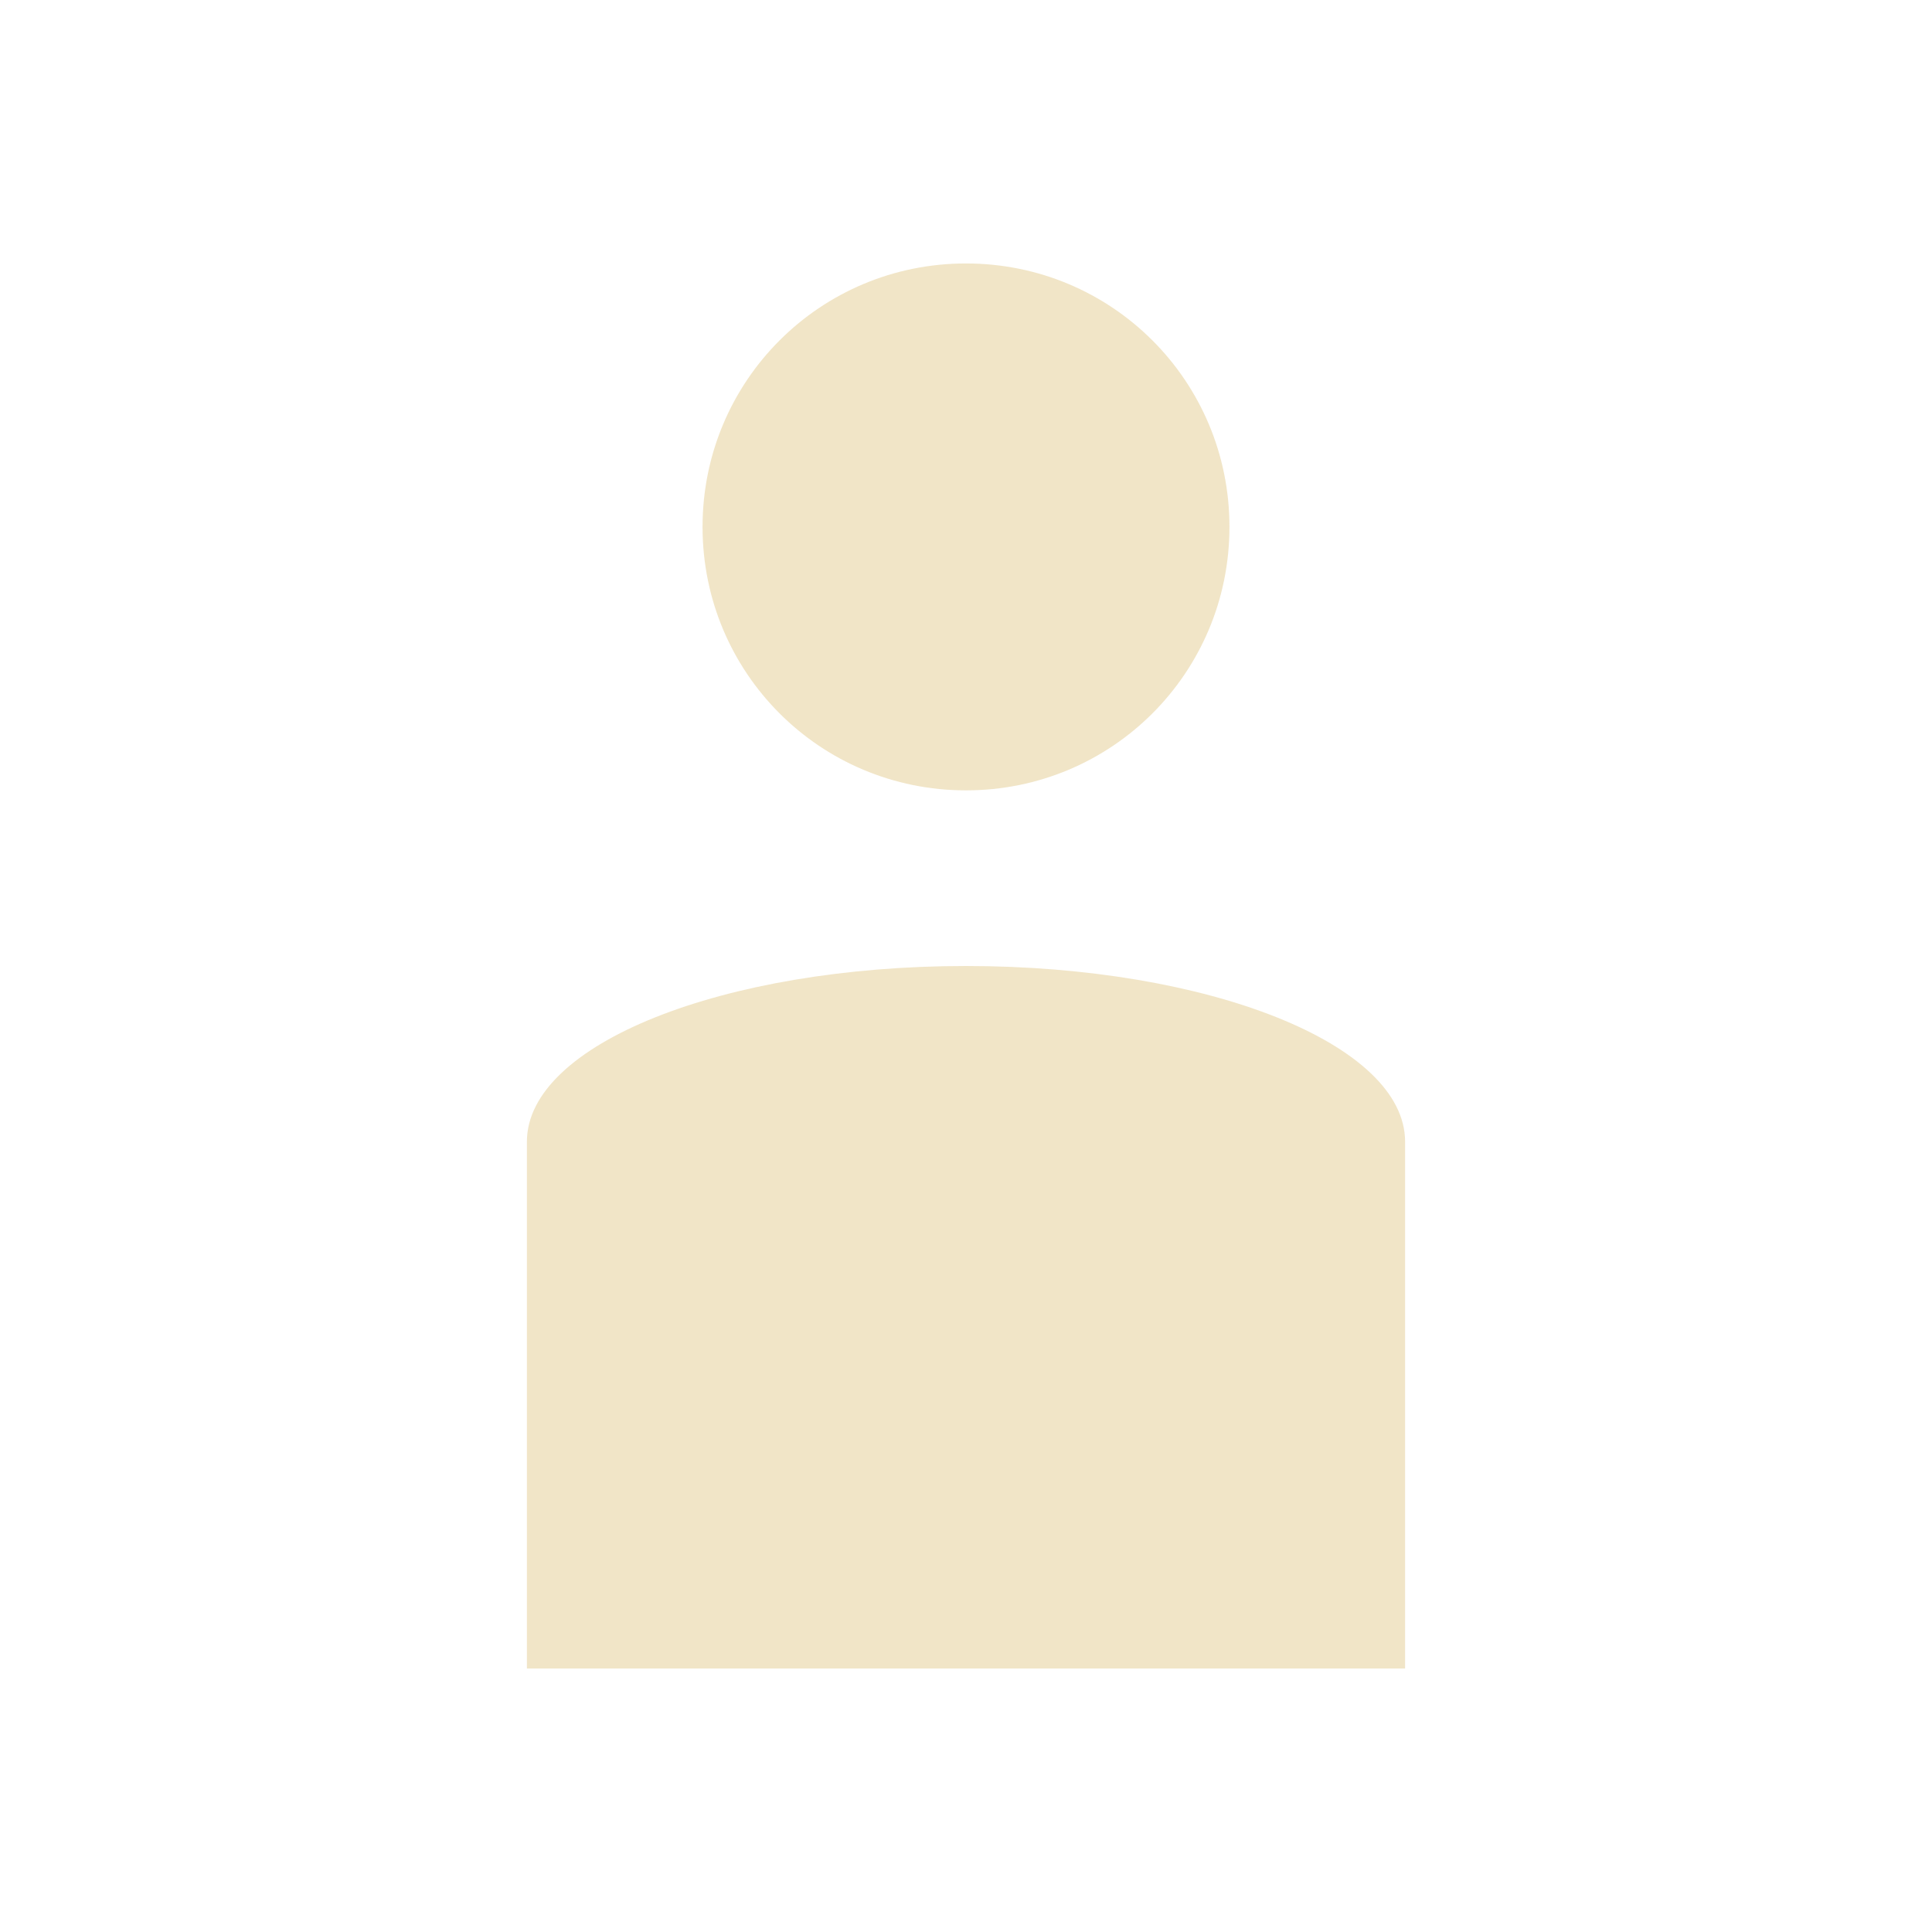
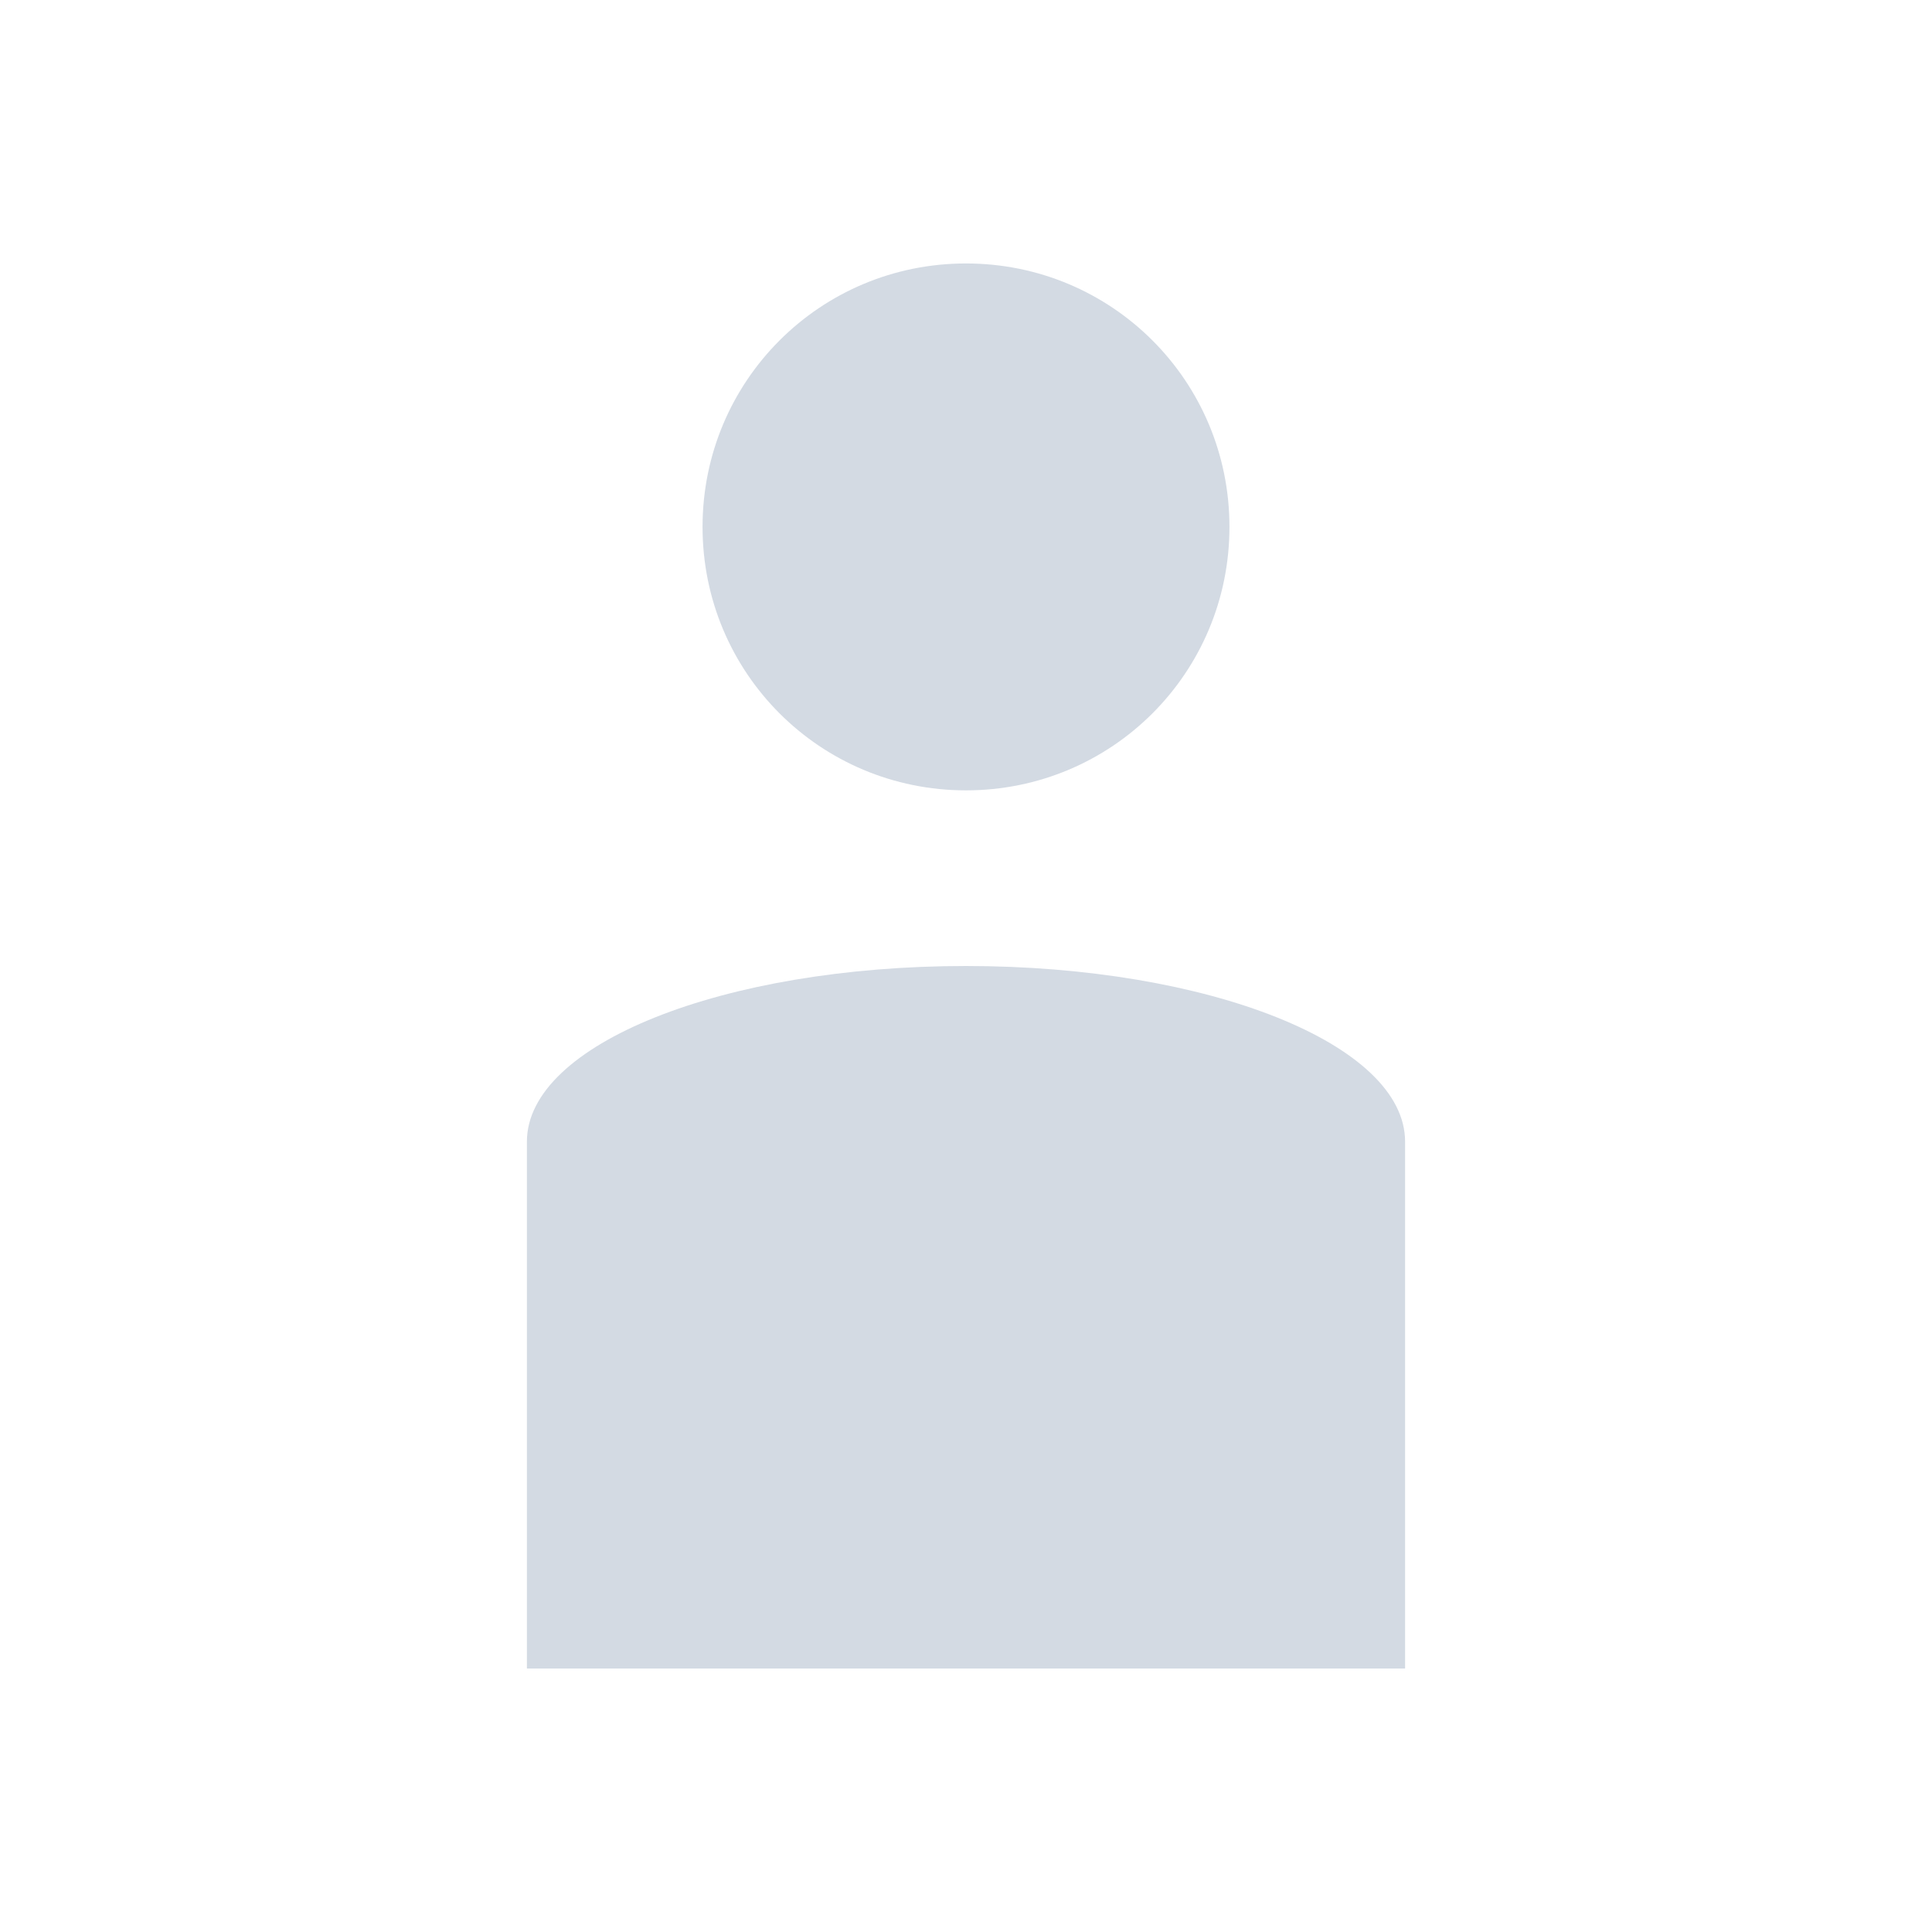
- <svg xmlns="http://www.w3.org/2000/svg" viewBox="0 0 22 22" id="svg" version="1.1" width="100%" height="100%">
+ <svg xmlns="http://www.w3.org/2000/svg" id="svg" width="100%" height="100%" version="1.1" viewBox="0 0 22 22">
  <defs id="defs81">
    <style id="current-color-scheme" type="text/css">
-       .ColorScheme-Text {
-         color:#ebdbb2;
-       }
-       .ColorScheme-Background{
-         color:#ebdbb2;
-       }
-       .ColorScheme-Highlight{
-         color:#ebdbb2;
-       }
-       .ColorScheme-ViewText {
-         color:#ebdbb2;
-       }
-       .ColorScheme-ViewBackground{
-         color:#ebdbb2;
-       }
-       .ColorScheme-ViewHover {
-         color:#ebdbb2;
-       }
-       .ColorScheme-ViewFocus{
-         color:#ebdbb2;
-       }
-       .ColorScheme-ButtonText {
-         color:#ebdbb2;
-       }
-       .ColorScheme-ButtonBackground{
-         color:#ebdbb2;
-       }
-       .ColorScheme-ButtonHover {
-         color:#ebdbb2;
-       }
-       .ColorScheme-ButtonFocus{
-         color:#ebdbb2;
-       }
- </style>
+    .ColorScheme-Text { color:#d3dae3; } .ColorScheme-Highlight { color:#5294e2; } .ColorScheme-ButtonBackground { color:#d3dae3; }
+   </style>
  </defs>
  <g id="user-busy" transform="translate(199,-1)">
-     <rect style="fill:#ebdbb2;fill-opacity:0;stroke:none" id="rect3924" width="22" height="22" x="1" y="1" />
-     <path style="color:#ebdbb2;fill:#ebdbb2;fill-opacity:1;opacity:0.72" d="m 12,4 c -1.662,0 -3,1.338 -3,3 0,1.662 1.338,3 3,3 1.662,0 3,-1.338 3,-3 0,-1.662 -1.338,-3 -3,-3 z m 0,1 c 1.108,0 2,0.892 2,2 0,1.108 -0.892,2 -2,2 -1.108,0 -2,-0.892 -2,-2 0,-1.108 0.892,-2 2,-2 z m 0,7 c -2.77,0 -5,0.892 -5,2 l 0,5 0,1 1.201,0 7.598,0 L 17,20 l 0,-1 0,-5 c 0,-1.108 -2.23,-2 -5,-2 z" id="rect4109-0-9" class="ColorScheme-Text" />
+     <rect id="rect3924" style="fill:currentColor;fill-opacity:0;stroke:none" class="ColorScheme-Text" width="22" height="22" x="1" y="1" />
+     <path id="rect4109-0-9" style="fill:currentColor;fill-opacity:1;opacity:1" class="ColorScheme-Text" d="m 12,4 c -1.662,0 -3,1.338 -3,3 0,1.662 1.338,3 3,3 1.662,0 3,-1.338 3,-3 0,-1.662 -1.338,-3 -3,-3 z m 0,1 c 1.108,0 2,0.892 2,2 0,1.108 -0.892,2 -2,2 -1.108,0 -2,-0.892 -2,-2 0,-1.108 0.892,-2 2,-2 z m 0,7 c -2.77,0 -5,0.892 -5,2 l 0,5 0,1 1.201,0 7.598,0 L 17,20 l 0,-1 0,-5 c 0,-1.108 -2.23,-2 -5,-2 z" />
  </g>
-   <g transform="translate(159,-1)" id="user-away-extended">
-     <rect y="1" x="1" height="22" width="22" id="rect3907" style="fill:#ebdbb2;fill-opacity:0;stroke:none" />
-     <path style="fill:#ebdbb2;fill-opacity:1;stroke:none" d="m 12,4 c -1.662,0 -3,1.338 -3,3 0,1.662 1.338,3 3,3 1.662,0 3,-1.338 3,-3 0,-1.662 -1.338,-3 -3,-3 z" id="path4159" />
-     <path style="fill:#ebdbb2;fill-opacity:1;stroke:none" d="M 171 11 C 168.23 11 166 11.892 166 13 L 166 18 L 166 19 L 167.188 19 L 174.812 19 L 176 19 L 176 18 L 176 13 C 176 11.892 173.77 11 171 11 z M 168.656 14.344 L 173.344 14.344 L 173.344 15.656 L 168.656 15.656 L 168.656 14.344 z " transform="translate(-159,1)" id="path4157" />
+   <g id="user-away-extended" transform="translate(159,-1)">
+     <rect id="rect3907" style="fill:currentColor;fill-opacity:0;stroke:none" class="ColorScheme-Text" width="22" height="22" x="1" y="1" />
+     <path id="path4159" style="fill:#ebb557;fill-opacity:1;stroke:none" d="m 12,4 c -1.662,0 -3,1.338 -3,3 0,1.662 1.338,3 3,3 1.662,0 3,-1.338 3,-3 0,-1.662 -1.338,-3 -3,-3 z" />
+     <path id="path4157" style="fill:#ebb557;fill-opacity:1;stroke:none" d="M 171 11 C 168.23 11 166 11.892 166 13 L 166 18 L 166 19 L 167.188 19 L 174.812 19 L 176 19 L 176 18 L 176 13 C 176 11.892 173.77 11 171 11 z M 168.656 14.344 L 173.344 14.344 L 173.344 15.656 L 168.656 15.656 L 168.656 14.344 z" transform="translate(-159,1)" />
  </g>
  <g id="user-away" transform="translate(119,-1)">
-     <rect style="fill:#ebdbb2;fill-opacity:0;stroke:none" id="rect3873" width="22" height="22" x="1" y="1" />
-     <path style="fill:#ebdbb2;fill-opacity:1;stroke:none" d="m 12,4 c -1.662,0 -3,1.338 -3,3 0,1.662 1.338,3 3,3 1.662,0 3,-1.338 3,-3 0,-1.662 -1.338,-3 -3,-3 z m 0,8 c -2.77,0 -5,0.892 -5,2 l 0,5 0,1 1.201,0 7.598,0 L 17,20 l 0,-1 0,-5 c 0,-1.108 -2.23,-2 -5,-2 z" id="rect4109-4-9" />
+     <rect id="rect3873" style="fill:currentColor;fill-opacity:0;stroke:none" class="ColorScheme-Text" width="22" height="22" x="1" y="1" />
+     <path id="rect4109-4-9" style="fill:#ebb557;fill-opacity:1;stroke:none" d="m 12,4 c -1.662,0 -3,1.338 -3,3 0,1.662 1.338,3 3,3 1.662,0 3,-1.338 3,-3 0,-1.662 -1.338,-3 -3,-3 z m 0,8 c -2.77,0 -5,0.892 -5,2 l 0,5 0,1 1.201,0 7.598,0 L 17,20 l 0,-1 0,-5 c 0,-1.108 -2.23,-2 -5,-2 z" />
  </g>
  <g id="user-offline" transform="translate(79,-1)">
-     <rect style="fill:#ebdbb2;fill-opacity:0;stroke:none" id="rect3009" width="22" height="22" x="1" y="1" />
-     <path style="fill:#ebdbb2;fill-opacity:1;stroke:none" d="m 12,4 c -1.662,0 -3,1.338 -3,3 0,1.662 1.338,3 3,3 1.662,0 3,-1.338 3,-3 0,-1.662 -1.338,-3 -3,-3 z m 0,8 c -2.77,0 -5,0.892 -5,2 l 0,5 0,1 1.201,0 7.598,0 1.201,0 0,-1 0,-5 c 0,-1.108 -2.23,-2 -5,-2 z" id="rect4109-00-0" />
+     <rect id="rect3009" style="fill:currentColor;fill-opacity:0;stroke:none" class="ColorScheme-Text" width="22" height="22" x="1" y="1" />
+     <path id="rect4109-00-0" style="fill:currentColor;fill-opacity:1;stroke:none" class="ColorScheme-Highlight" d="m 12,4 c -1.662,0 -3,1.338 -3,3 0,1.662 1.338,3 3,3 1.662,0 3,-1.338 3,-3 0,-1.662 -1.338,-3 -3,-3 z m 0,8 c -2.77,0 -5,0.892 -5,2 l 0,5 0,1 1.201,0 7.598,0 1.201,0 0,-1 0,-5 c 0,-1.108 -2.23,-2 -5,-2 z" />
  </g>
  <g id="user-invisible" transform="translate(-1,-1)">
-     <rect style="fill:#ebdbb2;fill-opacity:0;stroke:none" id="rect3855" width="22" height="22" x="41" y="1" />
-     <path style="fill:#ebdbb2;fill-opacity:1;stroke:none" d="m 52,4 c -1.662,0 -3,1.338 -3,3 0,1.662 1.338,3 3,3 1.662,0 3,-1.338 3,-3 0,-1.662 -1.338,-3 -3,-3 z m 0,8 c -2.77,0 -5,0.892 -5,2 l 0,5 0,1 1.201,0 7.598,0 1.201,0 0,-1 0,-5 c 0,-1.108 -2.23,-2 -5,-2 z" id="rect4109-9-3" />
+     <rect id="rect3855" style="fill:currentColor;fill-opacity:0;stroke:none" class="ColorScheme-Text" width="22" height="22" x="41" y="1" />
+     <path id="rect4109-9-3" style="fill:currentColor;fill-opacity:0.3;stroke:none" d="m 52,4 c -1.662,0 -3,1.338 -3,3 0,1.662 1.338,3 3,3 1.662,0 3,-1.338 3,-3 0,-1.662 -1.338,-3 -3,-3 z m 0,8 c -2.77,0 -5,0.892 -5,2 l 0,5 0,1 1.201,0 7.598,0 1.201,0 0,-1 0,-5 c 0,-1.108 -2.23,-2 -5,-2 z" class="ColorScheme-Text" />
  </g>
  <g id="user-online" transform="translate(-1,39)">
-     <rect style="fill:#ebdbb2;fill-opacity:0;stroke:none" id="rect3956" width="22" height="22" x="1" y="-39" />
-     <path style="color:#ebdbb2;opacity:0.72;fill:#ebdbb2;fill-opacity:1" d="m 12,-36 c -1.662,0 -3,1.338 -3,3 0,1.662 1.338,3 3,3 1.662,0 3,-1.338 3,-3 0,-1.662 -1.338,-3 -3,-3 z m 0,8 c -2.77,0 -5,0.892 -5,2 l 0,5 0,1 1.201,0 7.598,0 1.201,0 0,-1 0,-5 c 0,-1.108 -2.23,-2 -5,-2 z" id="rect4109-6-8" class="ColorScheme-Text" />
+     <rect id="rect3956" style="fill:currentColor;fill-opacity:0;stroke:none" class="ColorScheme-Text" width="22" height="22" x="1" y="-39" />
+     <path id="rect4109-6-8" style="opacity:1;fill:currentColor;fill-opacity:1" class="ColorScheme-Text" d="m 12,-36 c -1.662,0 -3,1.338 -3,3 0,1.662 1.338,3 3,3 1.662,0 3,-1.338 3,-3 0,-1.662 -1.338,-3 -3,-3 z m 0,8 c -2.77,0 -5,0.892 -5,2 l 0,5 0,1 1.201,0 7.598,0 1.201,0 0,-1 0,-5 c 0,-1.108 -2.23,-2 -5,-2 z" />
  </g>
-   <g transform="translate(-486.7264,-502.1193)" id="user-identity">
-     <rect style="opacity:0.01;fill:#ebdbb2;fill-opacity:0.004;stroke:none" id="rect7769" width="22" height="22" x="721.726" y="502.119" />
-     <path id="rect4109-5" d="m 732.726,505.119 c -2.046,0 -3.692,1.647 -3.692,3.692 0,2.046 1.647,3.692 3.692,3.692 2.046,0 3.692,-1.647 3.692,-3.692 0,-2.046 -1.647,-3.692 -3.692,-3.692 z m 0,8.615 c -3.409,0 -6.154,2.745 -6.154,6.154 l 0,1.231 12.308,0 0,-1.231 c 0,-3.409 -2.745,-6.154 -6.154,-6.154 z" style="color:#ebdbb2;fill:#ebdbb2;fill-opacity:1;opacity:0.72" class="ColorScheme-Text" />
+   <g id="user-identity" transform="translate(-486.7264,-502.1193)">
+     <rect id="rect7769" style="opacity:0.01;fill:#fdbc4b;fill-opacity:0.004;stroke:none" width="22" height="22" x="721.73" y="502.12" />
+     <path id="rect4109-5" style="fill:currentColor;fill-opacity:1;opacity:1" class="ColorScheme-Text" d="m 732.726,505.119 c -2.046,0 -3.692,1.647 -3.692,3.692 0,2.046 1.647,3.692 3.692,3.692 2.046,0 3.692,-1.647 3.692,-3.692 0,-2.046 -1.647,-3.692 -3.692,-3.692 z m 0,8.615 c -3.409,0 -6.154,2.745 -6.154,6.154 l 0,1.231 12.308,0 0,-1.231 c 0,-3.409 -2.745,-6.154 -6.154,-6.154 z" />
  </g>
</svg>
